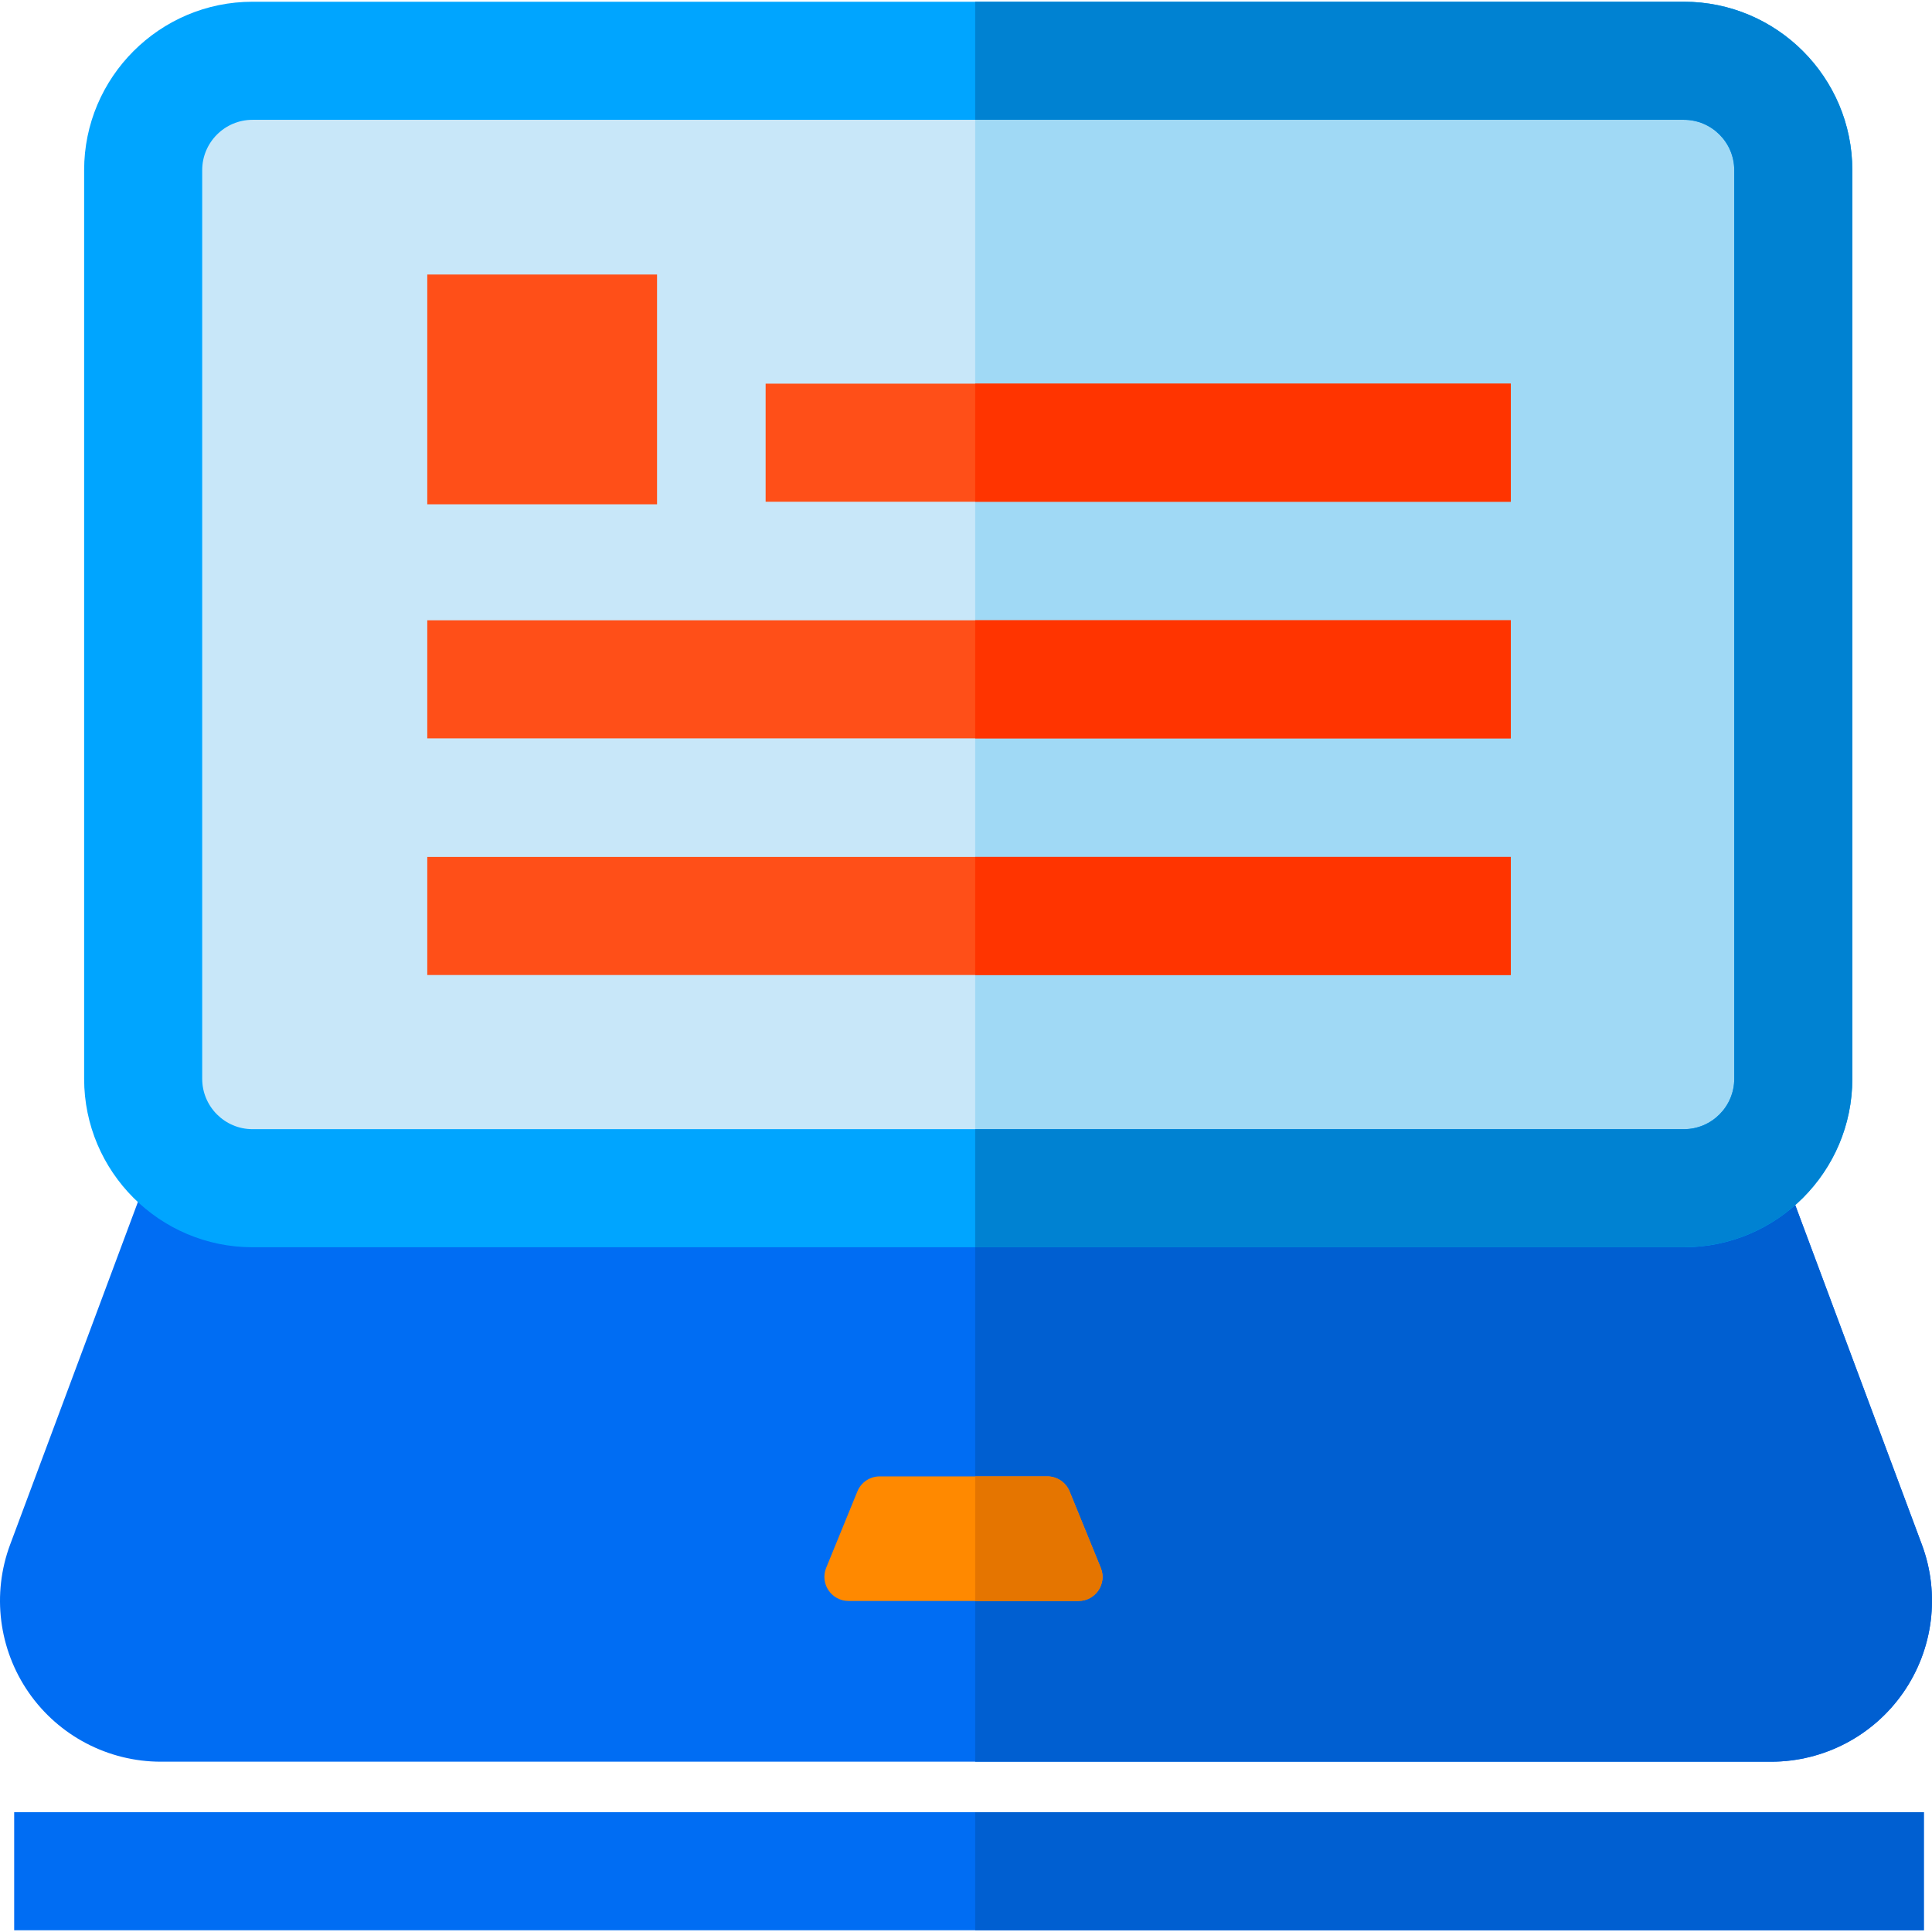
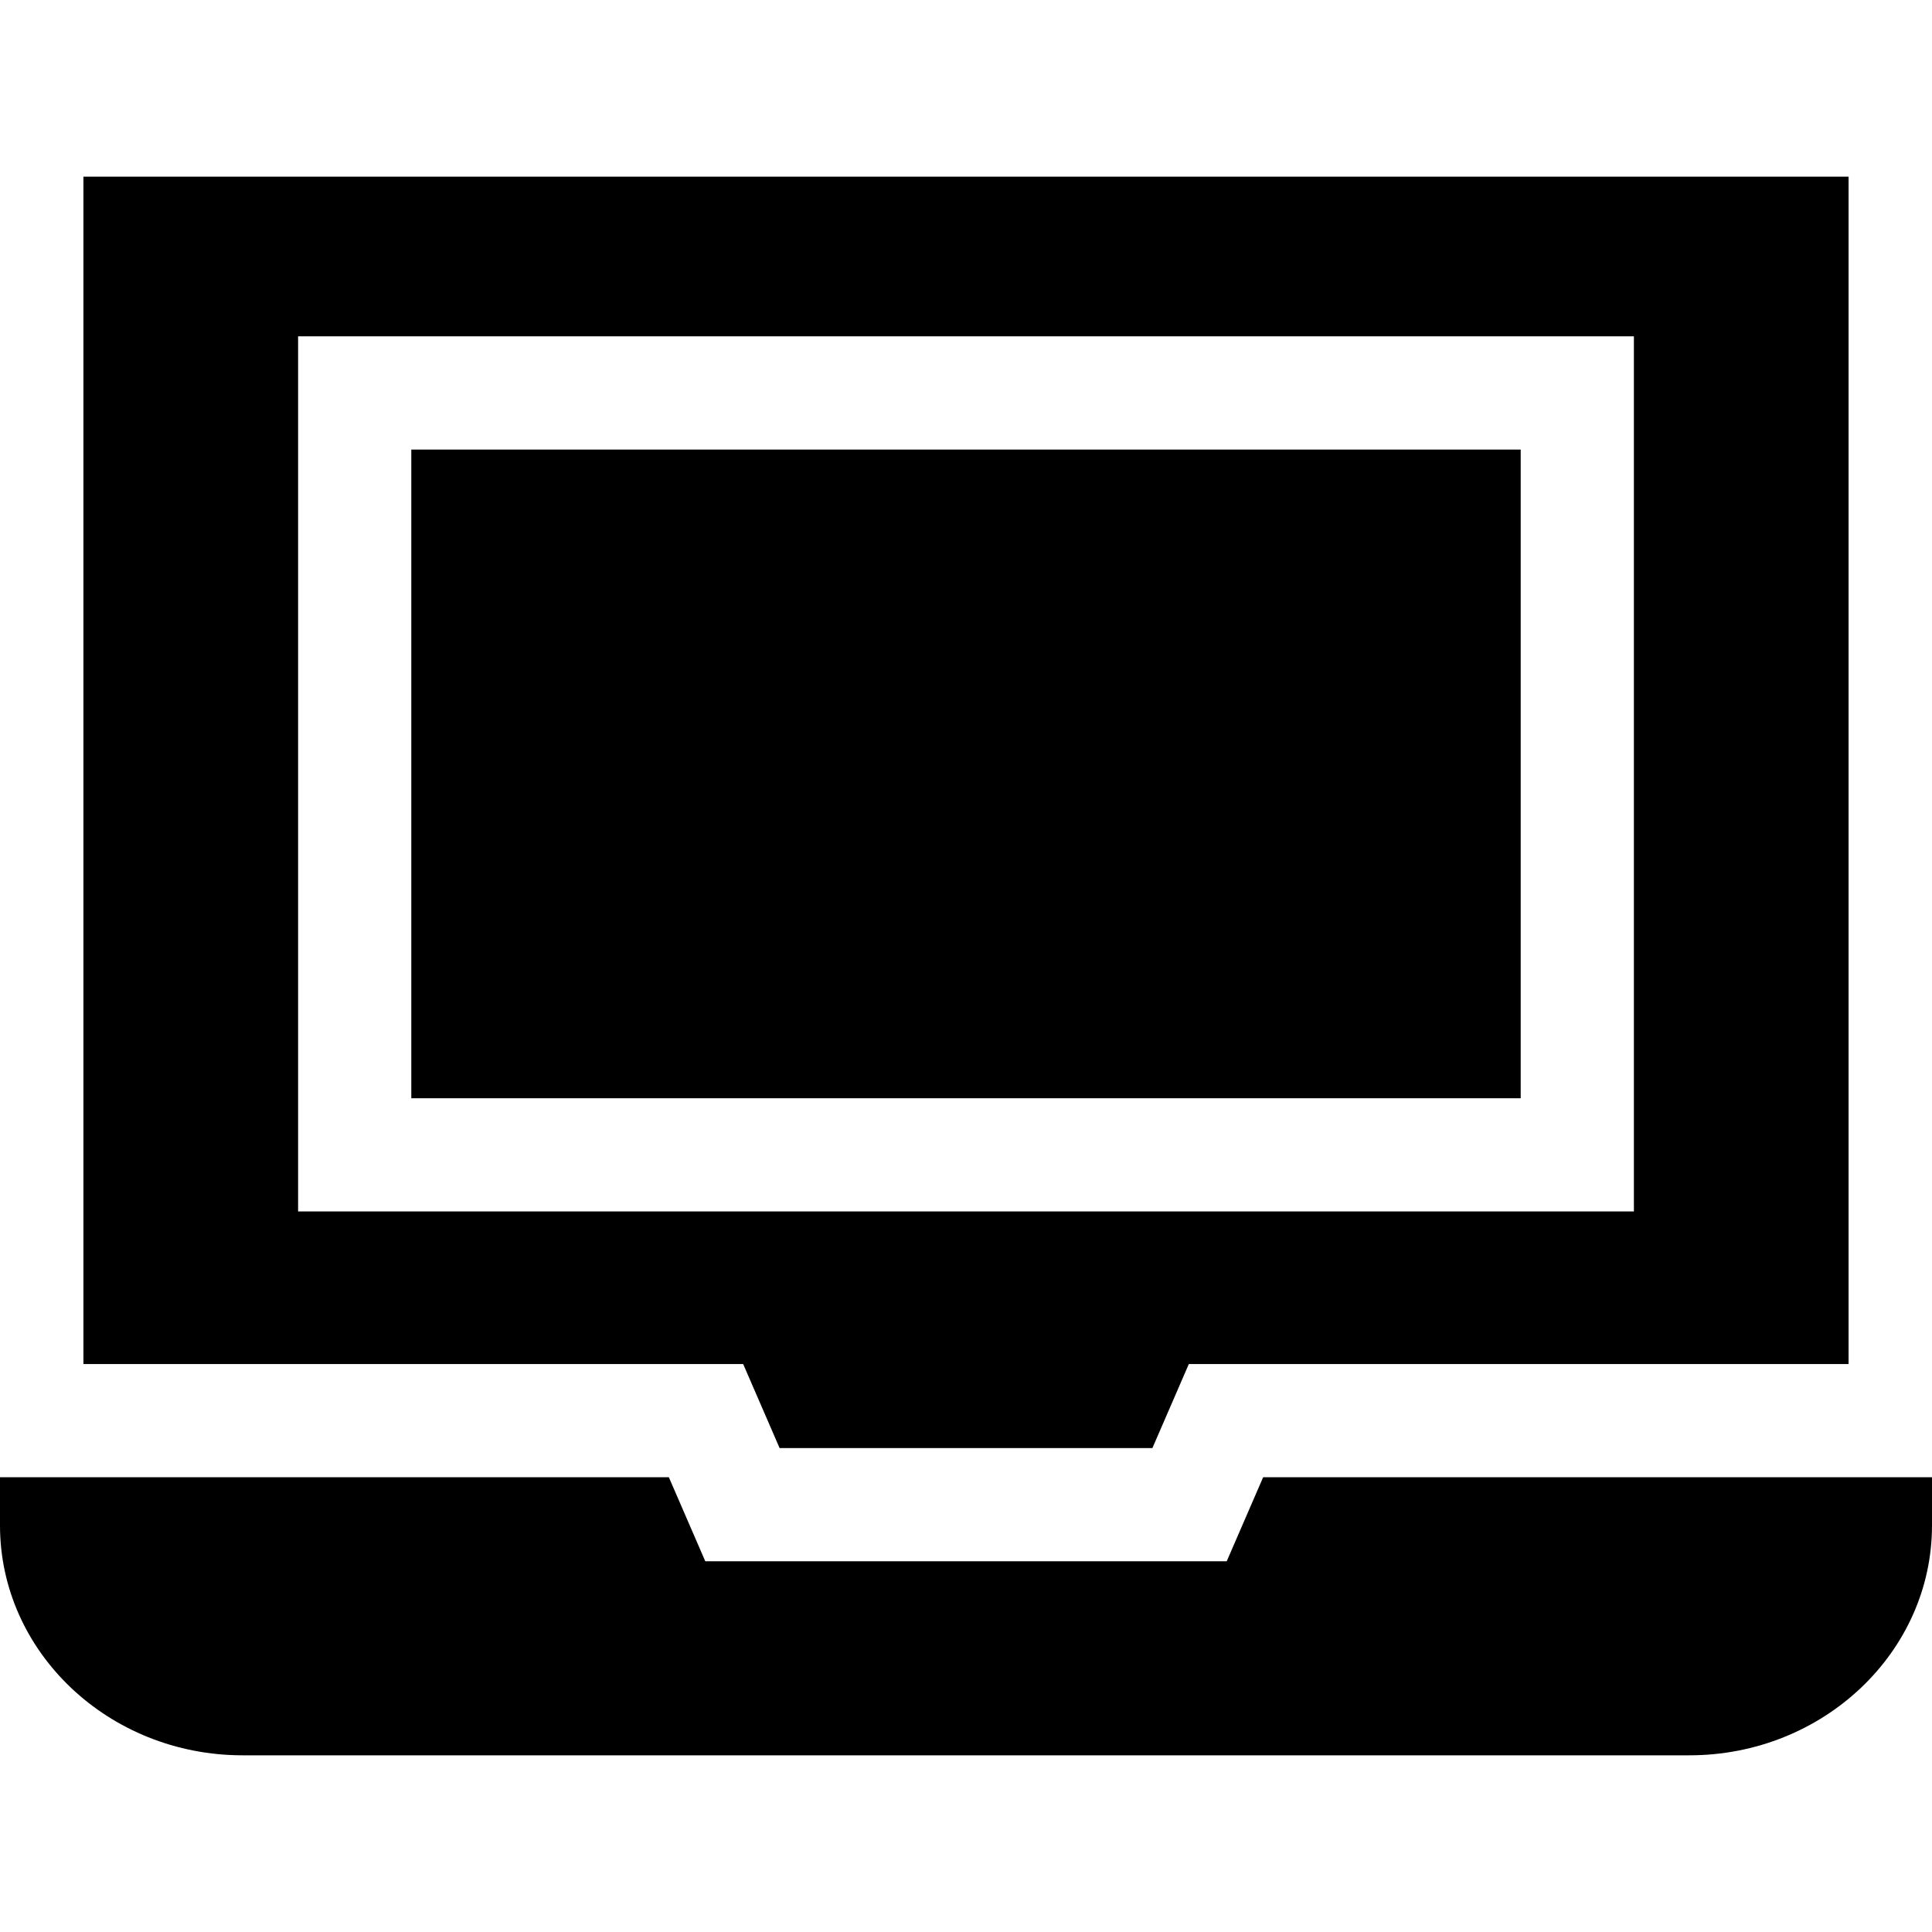
- <svg xmlns="http://www.w3.org/2000/svg" version="1.1" id="Layer_1" x="0px" y="0px" viewBox="0 0 512 512" style="enable-background:new 0 0 512 512;" xml:space="preserve">
-   <path style="fill:#006DF3;" d="M504.381,448.553c-7.969,11.473-21.059,18.316-35.025,18.316H42.655  c-13.977,0-27.066-6.842-35.035-18.316c-7.969-11.484-9.815-26.149-4.934-39.228l41.053-110.081h424.522l41.053,110.081  C514.196,422.404,512.35,437.069,504.381,448.553z" />
-   <path style="fill:#005FD1;" d="M504.381,448.553c-7.969,11.473-21.059,18.316-35.025,18.316h-210.92V299.244h209.825l41.053,110.081  C514.196,422.404,512.35,437.069,504.381,448.553z" />
-   <path style="fill:#C8E7F9;" d="M475.239,45.09v240.803c0,16.01-12.975,28.986-28.986,28.986H66.926  c-16.01,0-28.986-12.975-28.986-28.986V45.09c0-16.01,12.975-28.986,28.986-28.986h379.327  C462.264,16.104,475.239,29.08,475.239,45.09z" />
-   <path style="fill:#A0D9F5;" d="M475.239,45.09v240.803c0,16.01-12.975,28.986-28.986,28.986H258.436V16.104h187.817  C462.264,16.104,475.239,29.08,475.239,45.09z" />
-   <path style="fill:#00A5FF;" d="M446.253,0.459H66.926c-24.605,0-44.631,20.026-44.631,44.631v240.803  c0,24.615,20.026,44.641,44.631,44.641h379.327c24.605,0,44.631-20.026,44.631-44.641V45.09  C490.884,20.485,470.858,0.459,446.253,0.459z M459.593,285.893c0,7.364-5.987,13.351-13.34,13.351H66.926  c-7.353,0-13.34-5.987-13.34-13.351V45.09c0-7.353,5.987-13.34,13.34-13.34h379.327c7.353,0,13.34,5.987,13.34,13.34V285.893z" />
+ <svg xmlns="http://www.w3.org/2000/svg" version="1.1" id="Capa_1" x="0px" y="0px" viewBox="0 0 512 512" style="enable-background:new 0 0 512 512;" xml:space="preserve">
  <g>
-     <rect x="202.9" y="101.674" style="fill:#FF4F18;" width="197.476" height="31.291" />
-     <rect x="113.231" y="164.381" style="fill:#FF4F18;" width="287.145" height="31.291" />
-     <rect x="113.231" y="227.098" style="fill:#FF4F18;" width="287.145" height="31.291" />
+     <g>
+       <rect x="109" y="119.14" width="294" height="171.91" />
+     </g>
  </g>
-   <path style="fill:#FF8900;" d="M285.805,424.271h-60.944c-4.537,0-7.624-4.6-5.914-8.793l8.271-20.245  c0.98-2.399,3.317-3.974,5.904-3.974h44.412c2.597,0,4.934,1.575,5.914,3.974l8.261,20.245  C293.429,419.672,290.342,424.271,285.805,424.271z" />
-   <rect x="3.758" y="480.251" style="fill:#006DF3;" width="506.076" height="31.291" />
-   <rect x="258.441" y="480.251" style="fill:#005FD1;" width="251.4" height="31.291" />
-   <rect x="113.231" y="72.751" style="fill:#FF4F18;" width="60.892" height="60.892" />
  <g>
-     <rect x="258.441" y="101.674" style="fill:#FF3400;" width="141.935" height="31.291" />
-     <rect x="258.441" y="164.381" style="fill:#FF3400;" width="141.935" height="31.291" />
-     <rect x="258.441" y="227.098" style="fill:#FF3400;" width="141.935" height="31.291" />
+     <g>
+       <path d="M334.748,391.479l-9.654,22.274H186.906l-9.654-22.274H0v12.779c0,33.59,28.843,60.918,64.296,60.918h383.408    c35.453,0,64.296-27.328,64.296-60.918v-12.779H334.748z" />
+     </g>
  </g>
-   <path style="fill:#0082D2;" d="M490.884,45.09v240.803c0,24.615-20.026,44.641-44.631,44.641H258.436v-31.291h187.817  c7.353,0,13.34-5.987,13.34-13.351V45.09c0-7.353-5.987-13.34-13.34-13.34H258.436V0.459h187.817  C470.858,0.459,490.884,20.485,490.884,45.09z" />
-   <path style="fill:#E57500;" d="M285.805,424.271h-27.369V391.26h19.098c2.597,0,4.934,1.575,5.914,3.974l8.261,20.245  C293.429,419.672,290.342,424.271,285.805,424.271z" />
+   <g>
+     <g>
+       <path d="M22.107,46.824v314.655h174.838l9.655,22.274h98.8l9.654-22.274h174.838V46.824H22.107z M433,321.045H79V89.135h354    V321.045z" />
+     </g>
+   </g>
  <g>
</g>
  <g>
</g>
  <g>
</g>
  <g>
</g>
  <g>
</g>
  <g>
</g>
  <g>
</g>
  <g>
</g>
  <g>
</g>
  <g>
</g>
  <g>
</g>
  <g>
</g>
  <g>
</g>
  <g>
</g>
  <g>
</g>
</svg>
